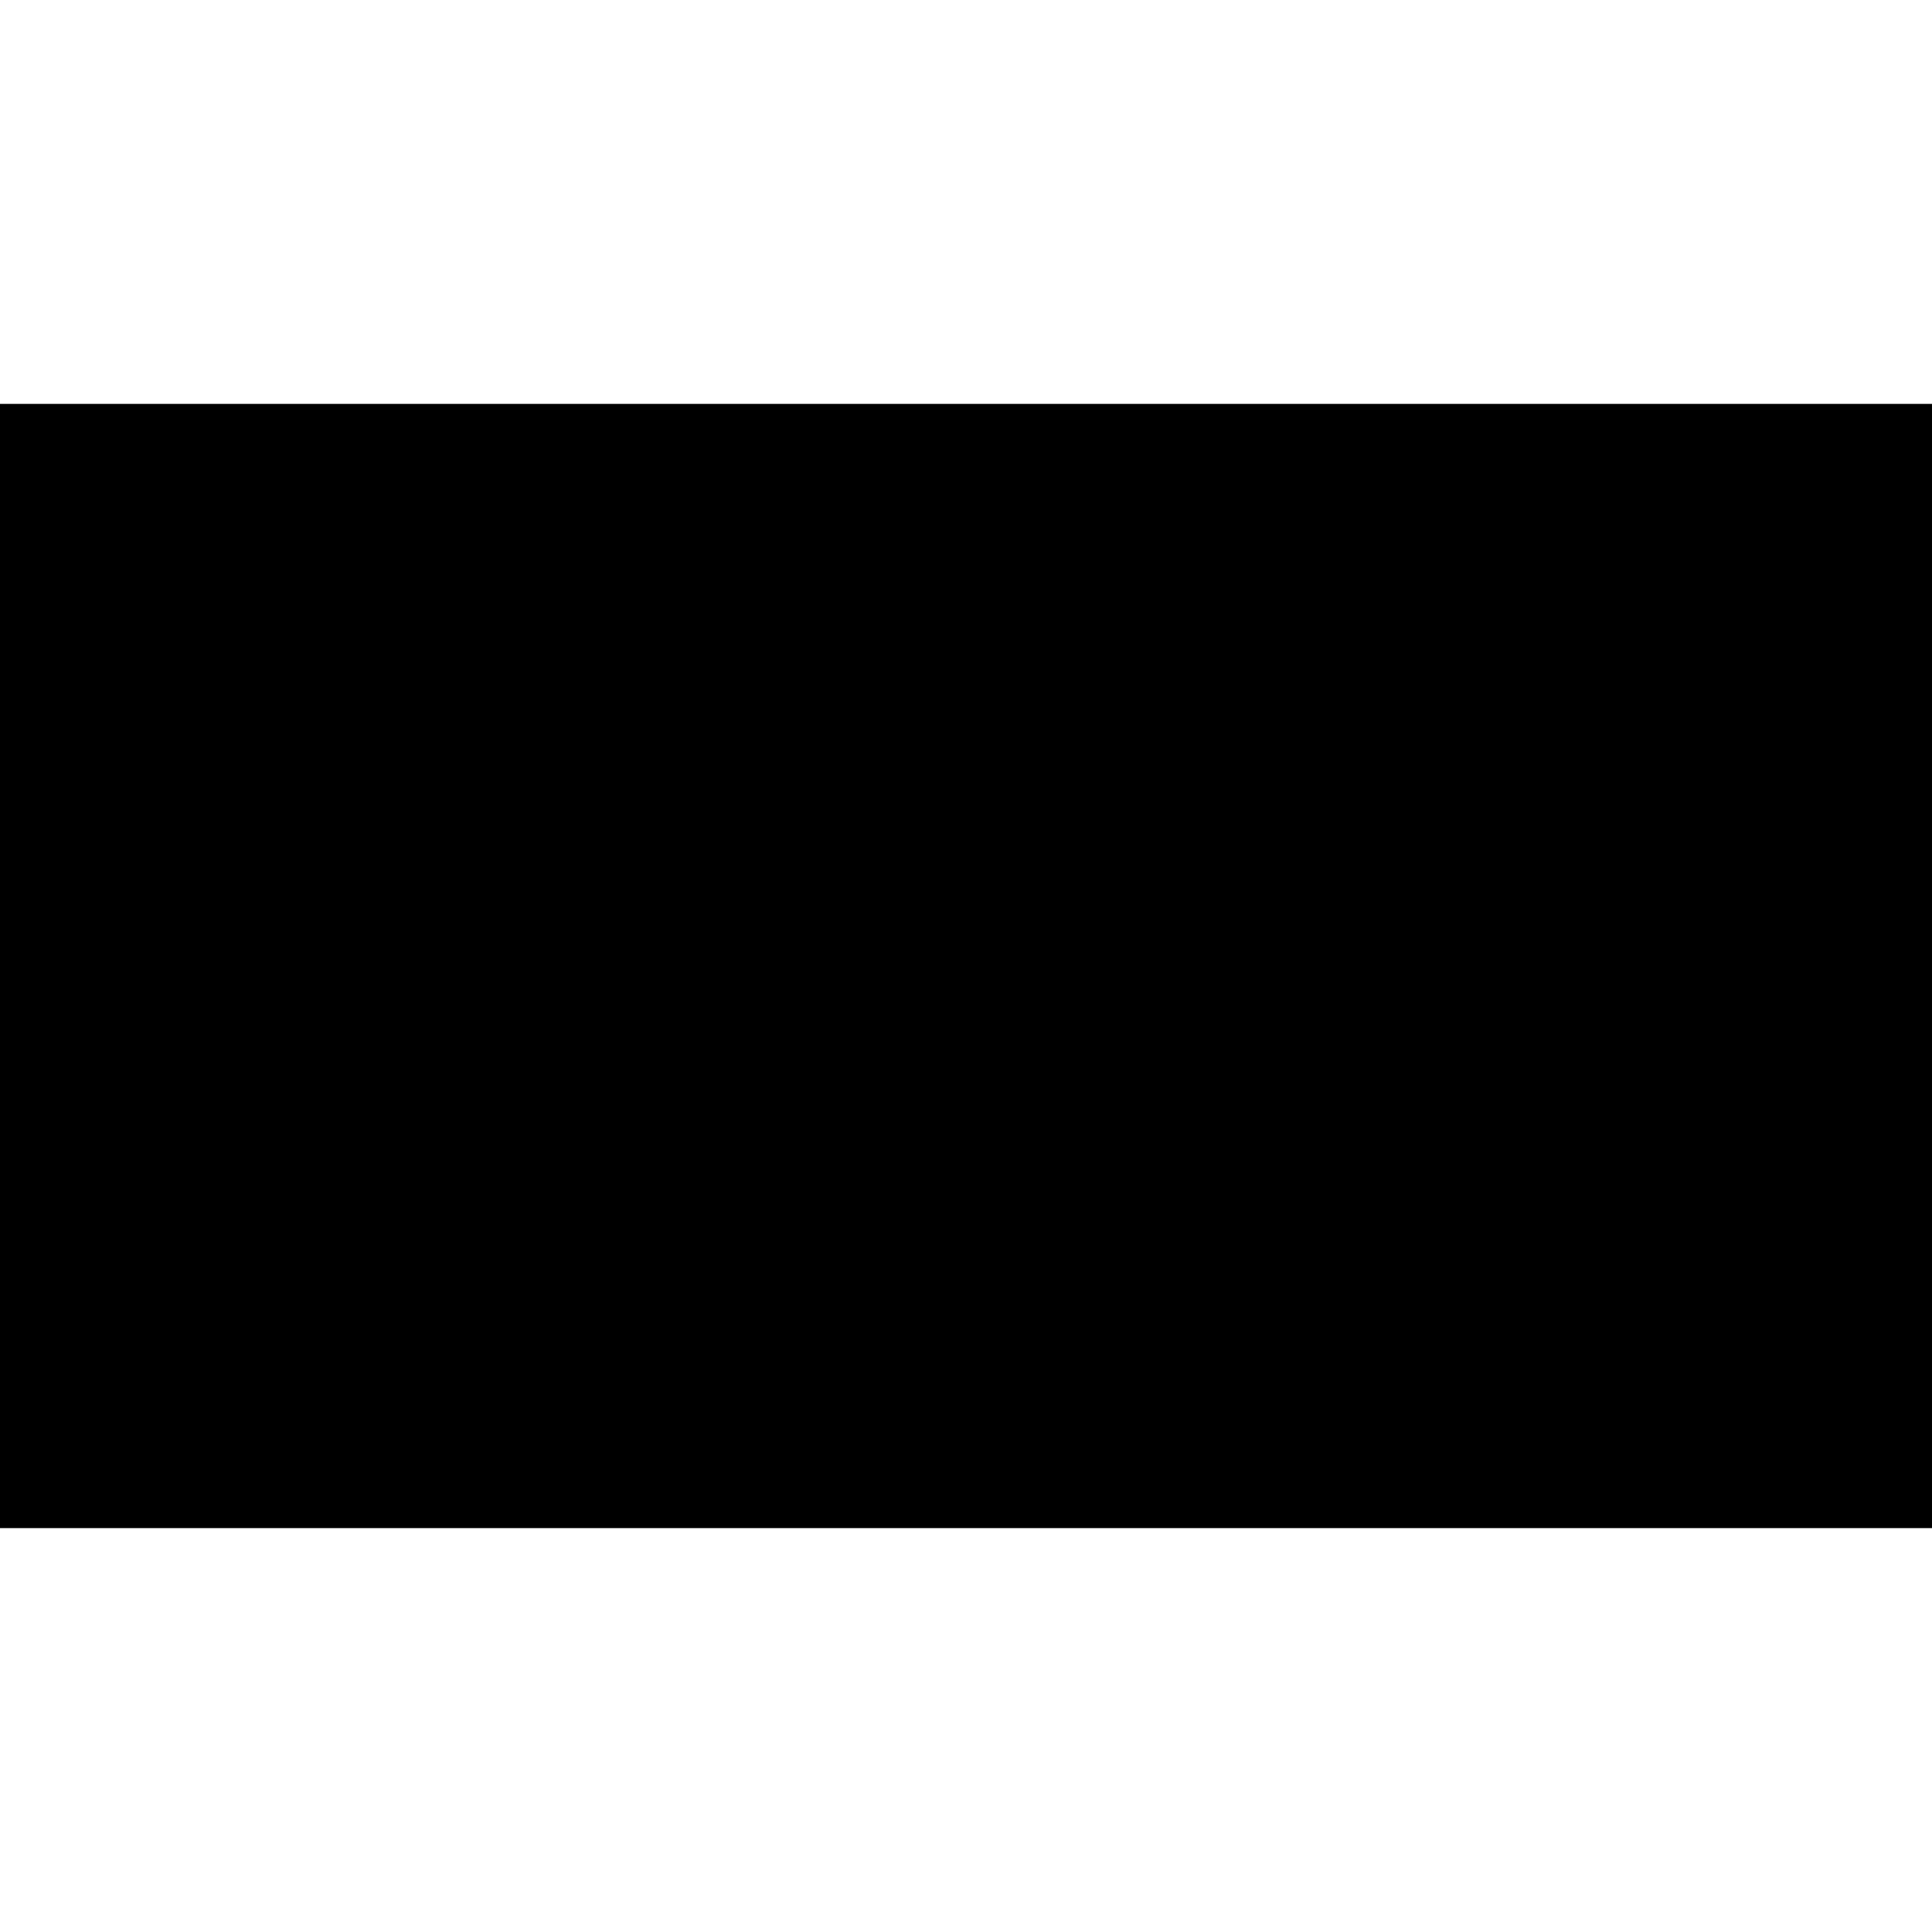
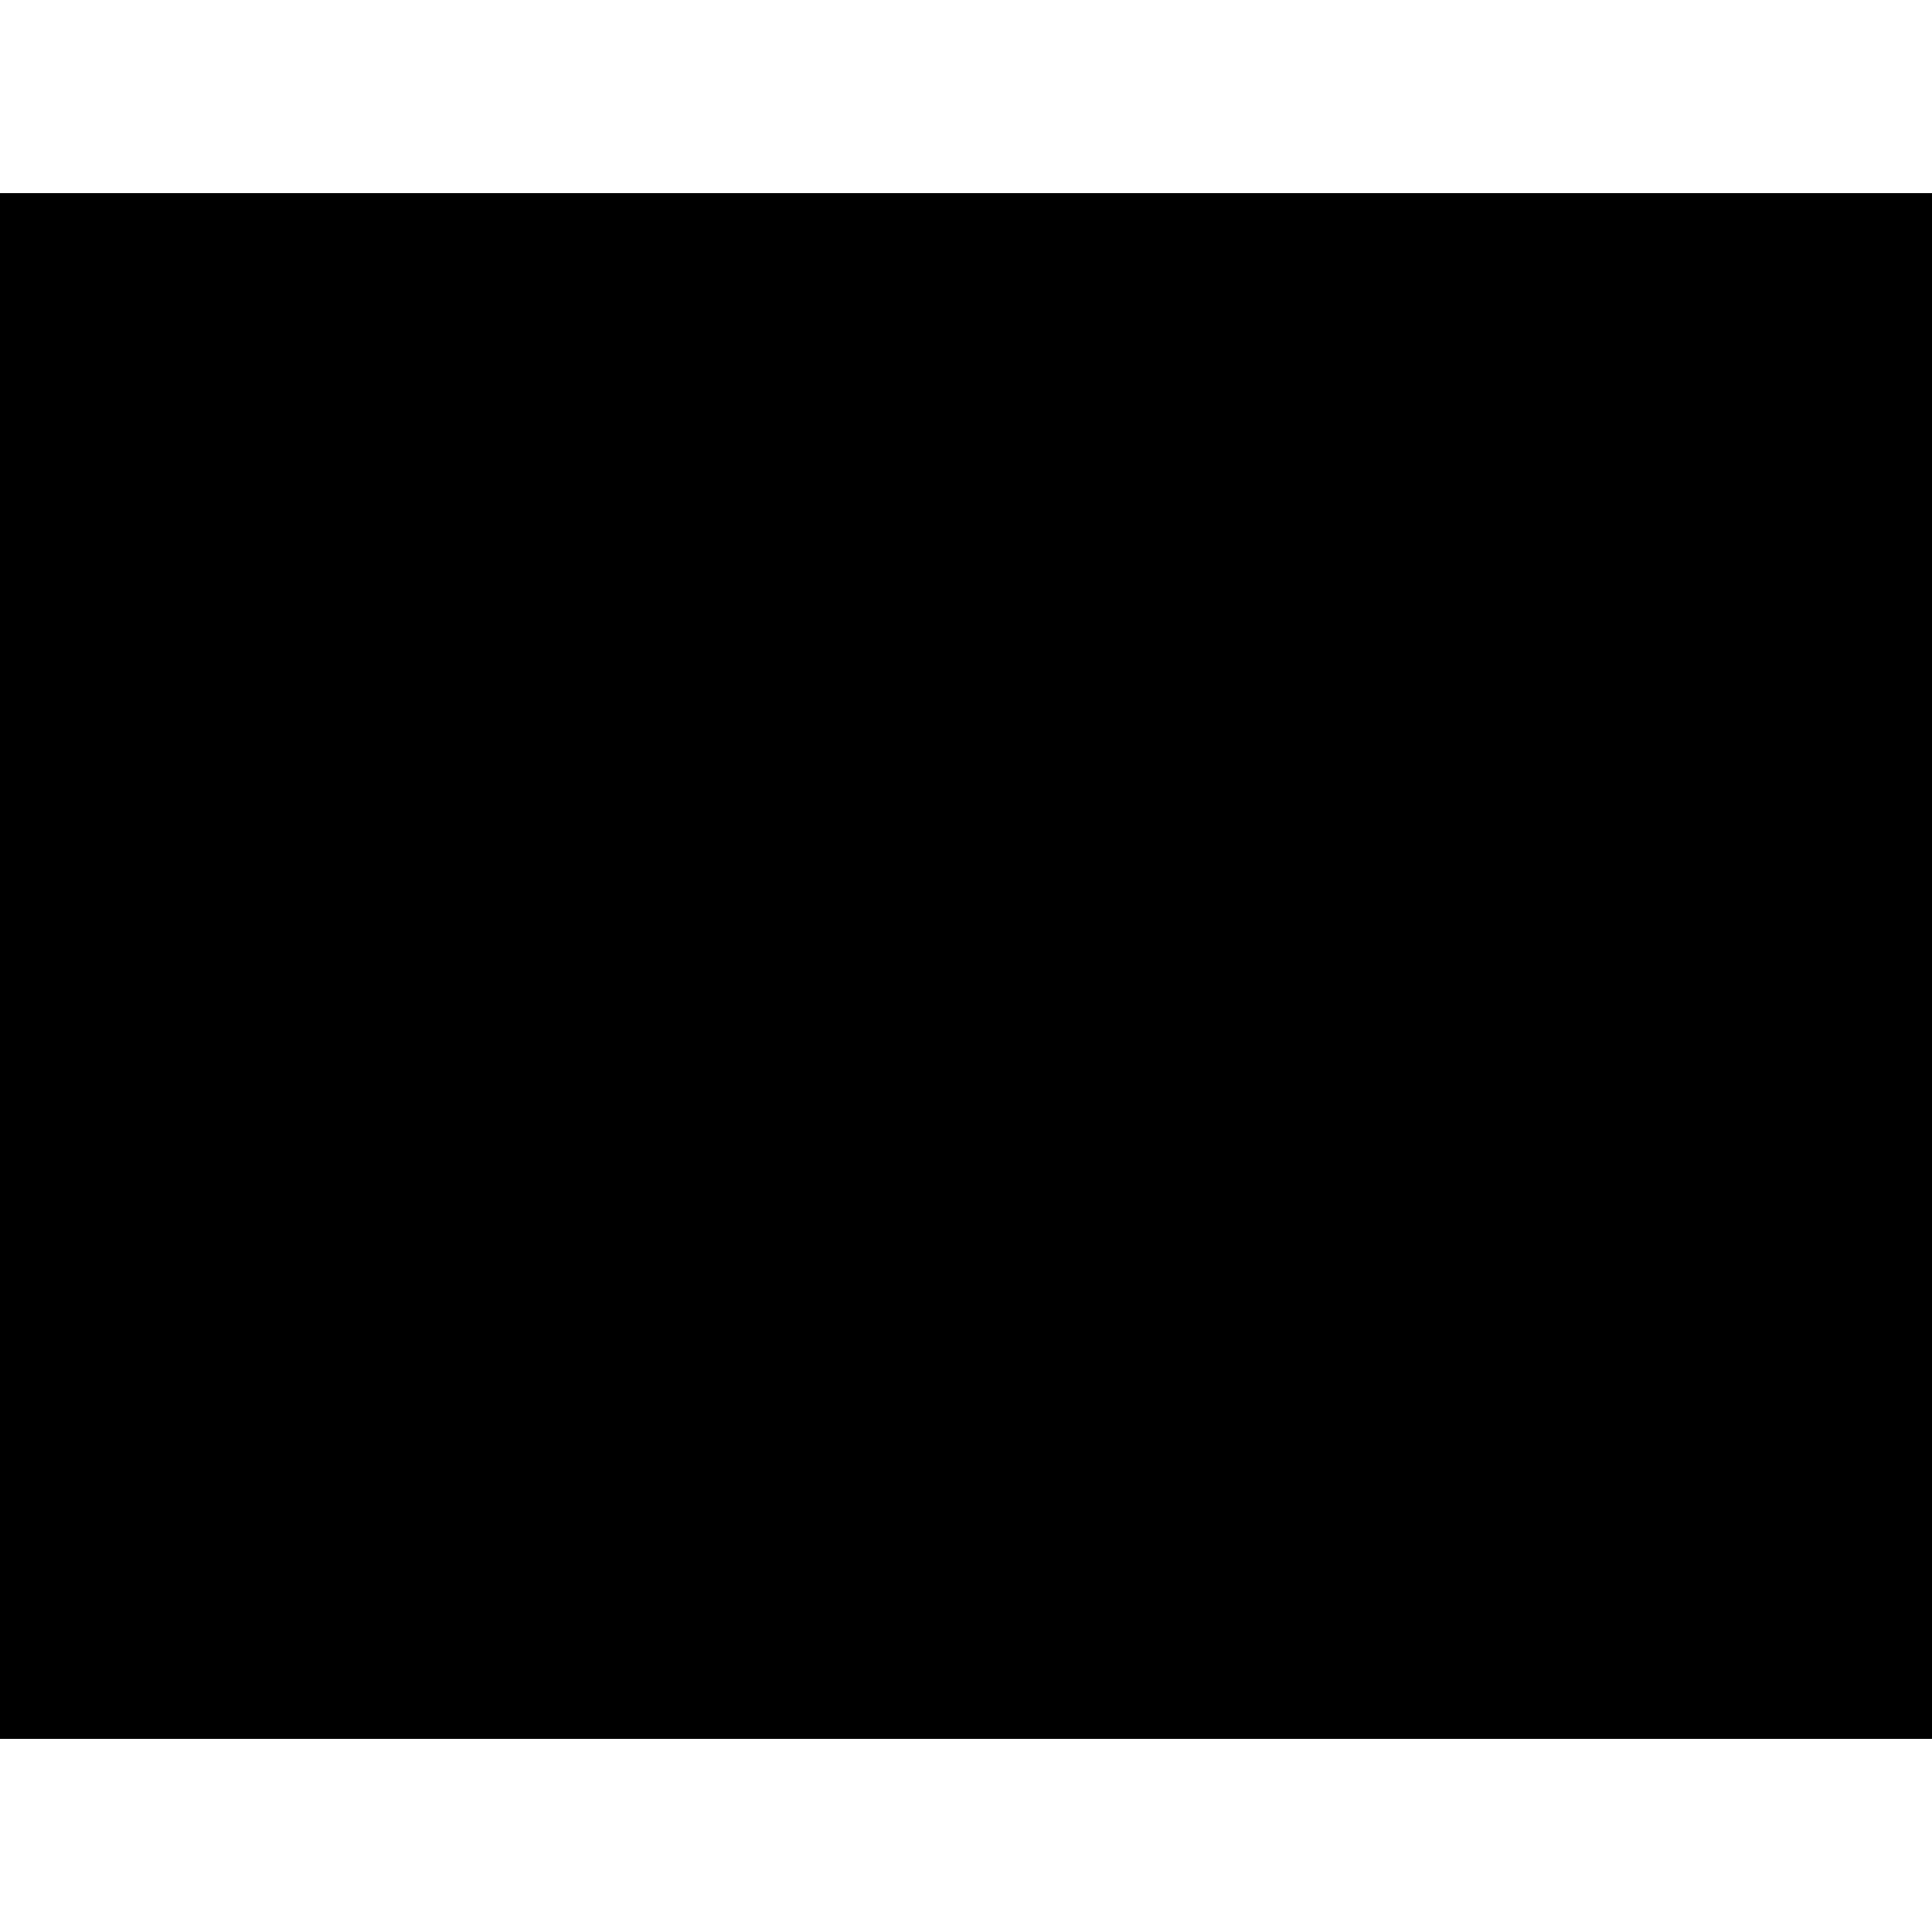
- <svg xmlns="http://www.w3.org/2000/svg" version="1.0" width="464pt" height="464pt" viewBox="0 0 464 464" preserveAspectRatio="xMidYMid meet">
-   <g transform="translate(0,464) scale(0.1,-0.1)" fill="#000000" stroke="none">
-     <path d="M0 2320 l0 -1350 2320 0 2320 0 0 1350 0 1350 -2320 0 -2320 0 0 -1350z" />
+ <svg xmlns="http://www.w3.org/2000/svg" version="1.0" width="720pt" height="720pt" viewBox="0 0 720 720" preserveAspectRatio="xMidYMid meet">
+   <g transform="translate(0,720) scale(0.1,-0.1)" fill="#000000" stroke="none">
+     <path d="M0 3600 l0 -2880 3600 0 3600 0 0 2880 0 2880 -3600 0 -3600 0 0 -2880z" />
  </g>
</svg>
